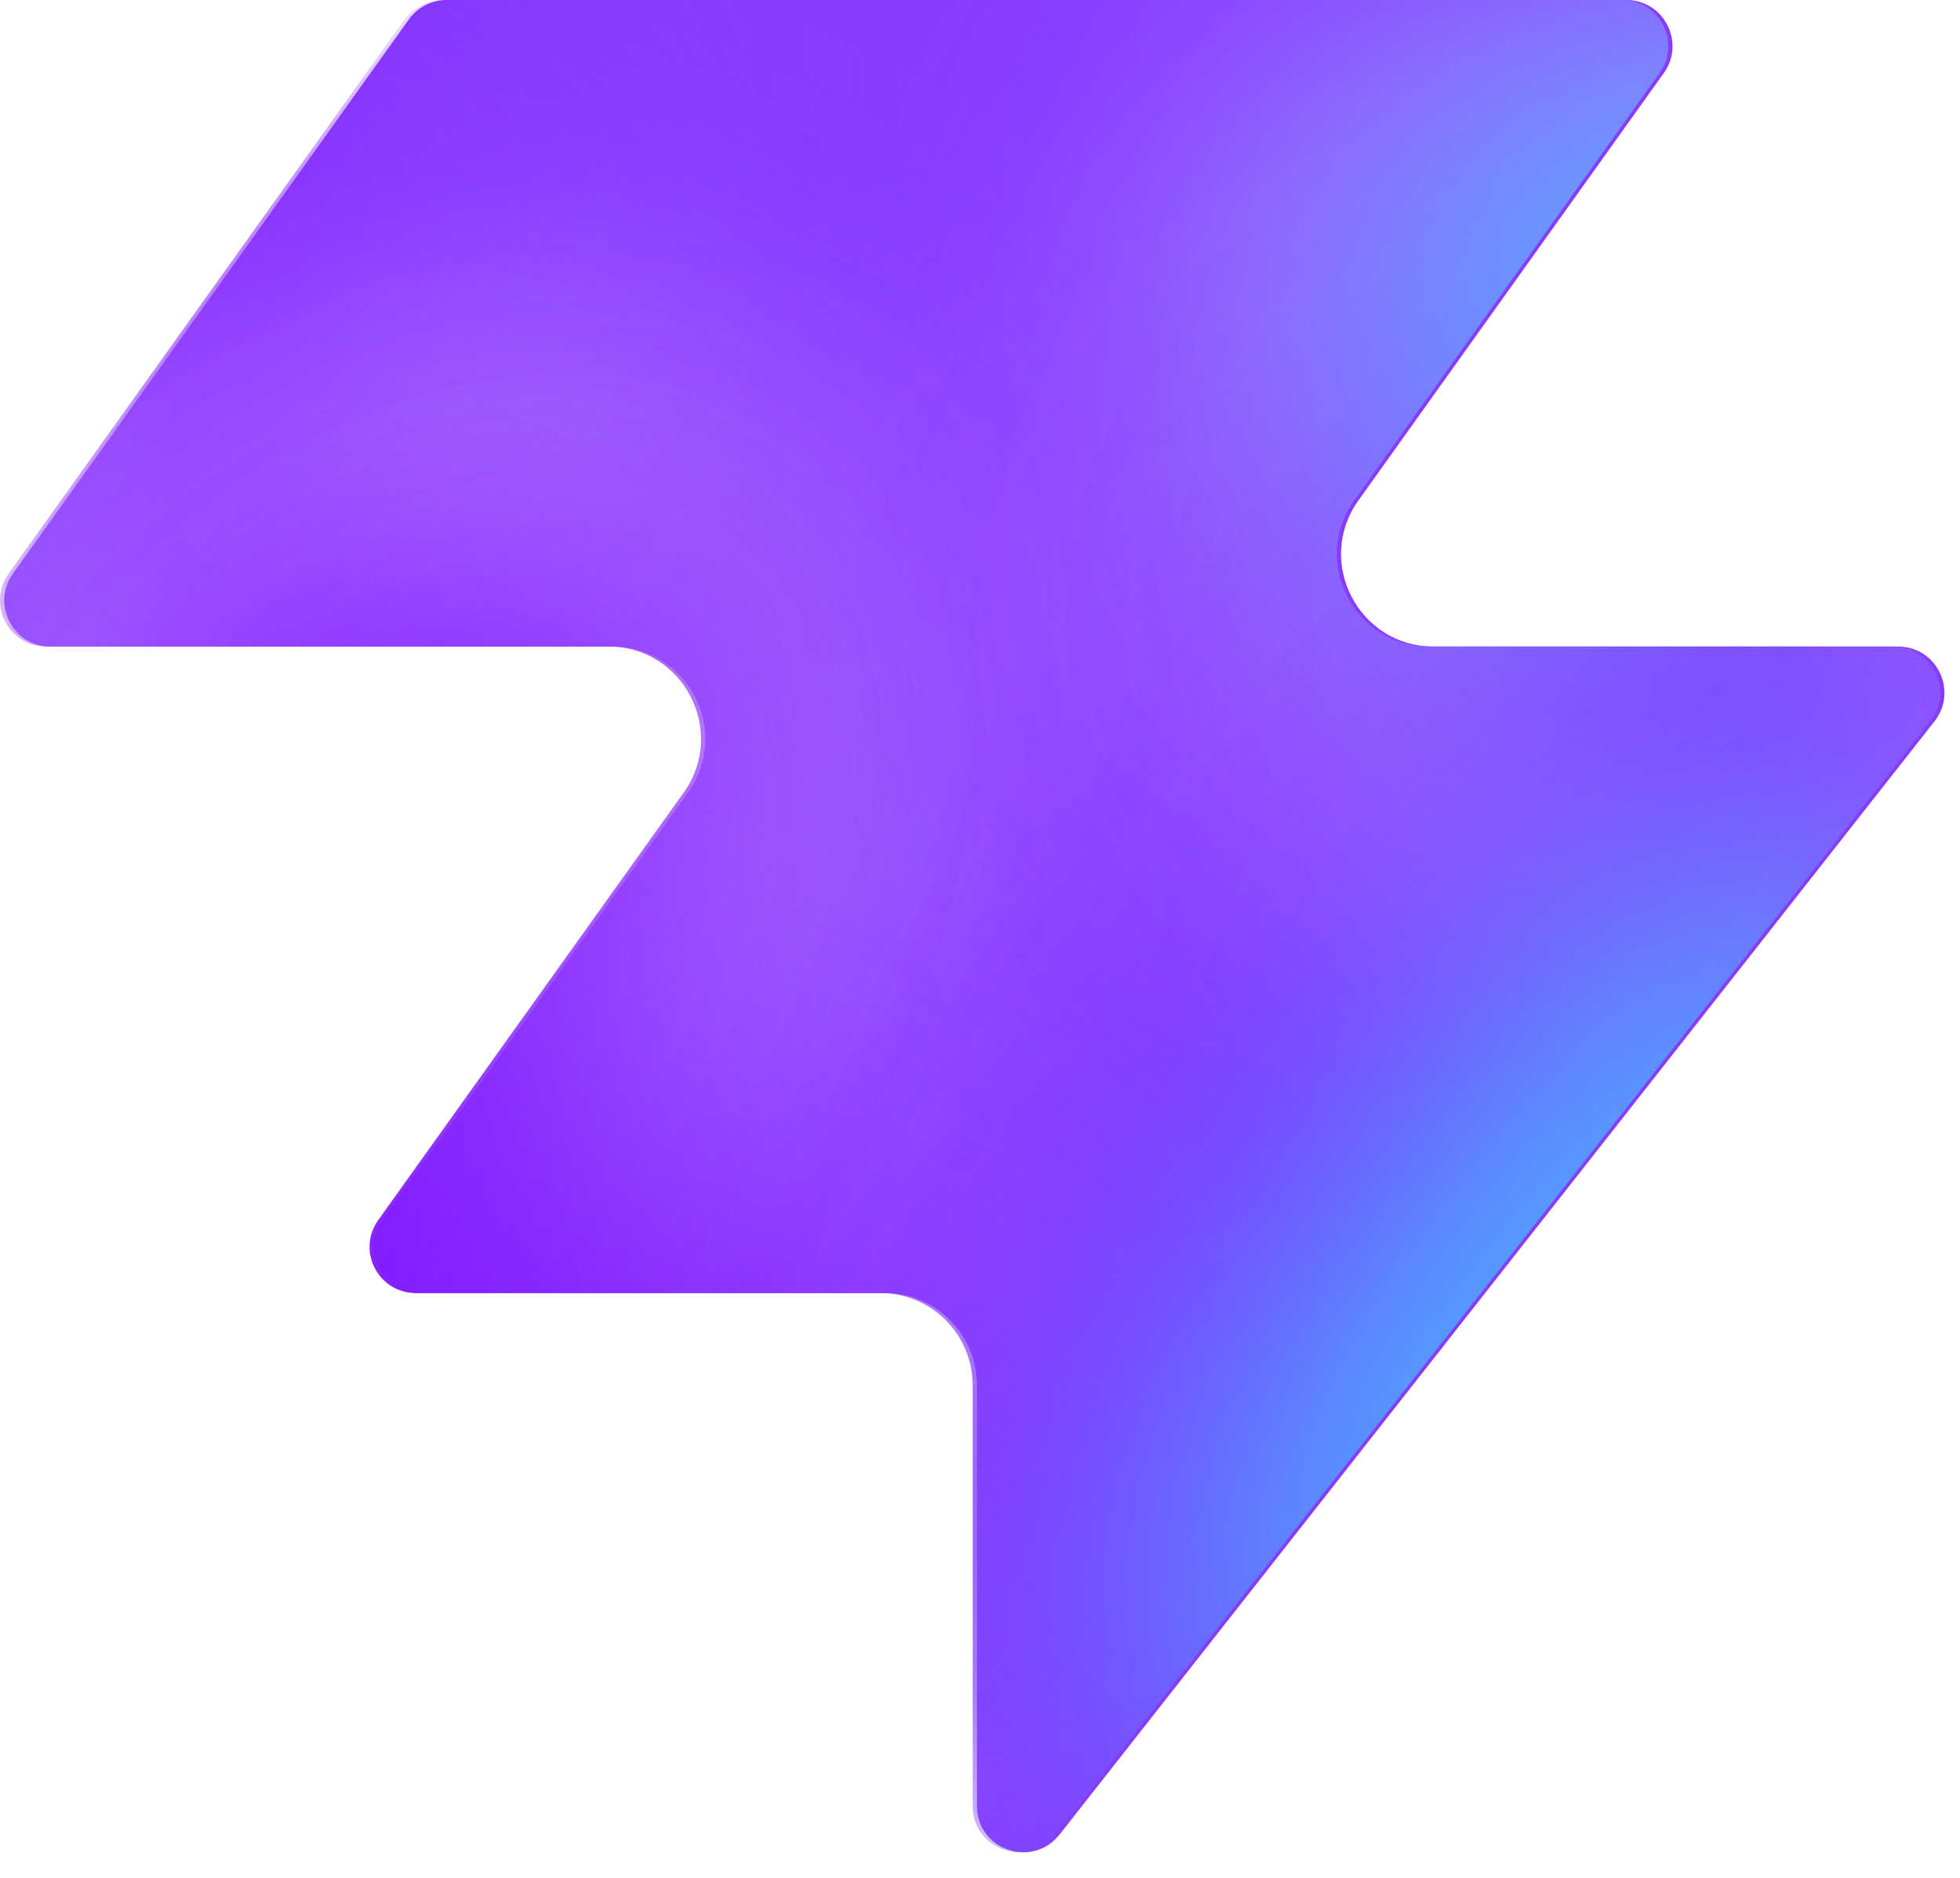
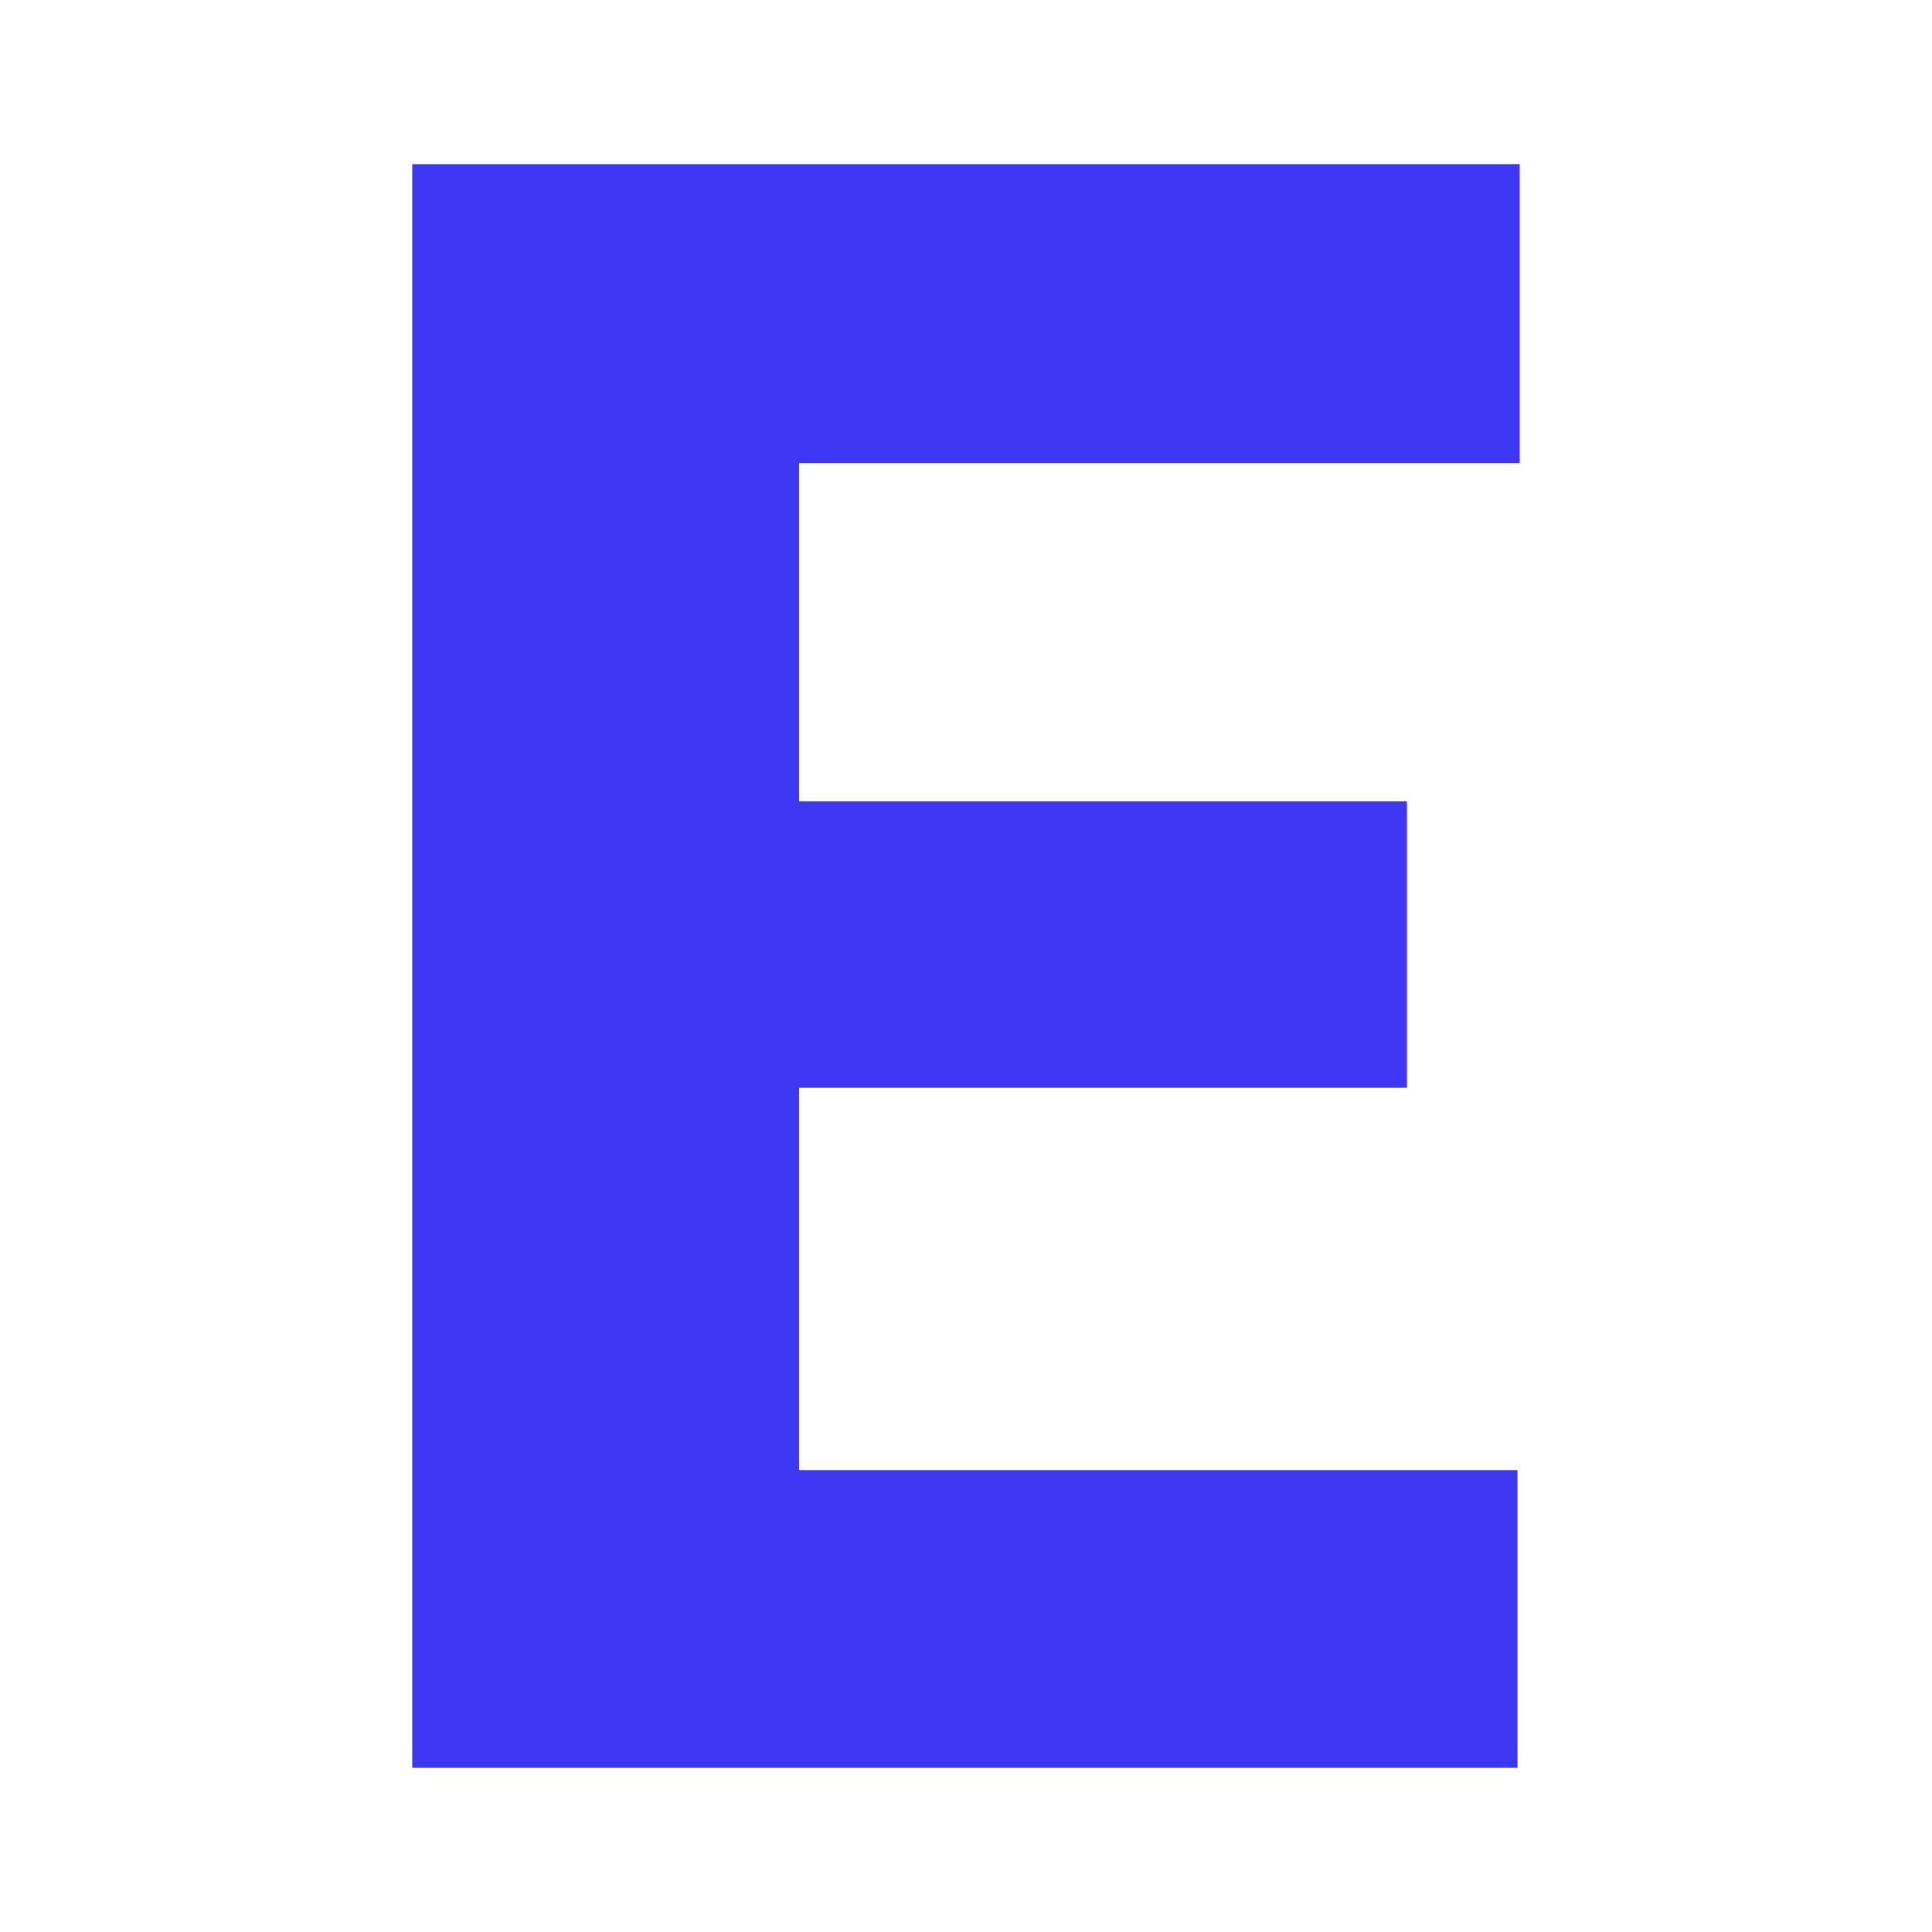
- <svg xmlns="http://www.w3.org/2000/svg" width="48" height="46" fill="none" viewBox="0 0 48 46">
-   <path fill="#863bff" d="M25.946 44.938c-.664.845-2.021.375-2.021-.698V33.937a2.26 2.26 0 0 0-2.262-2.262H10.287c-.92 0-1.456-1.04-.92-1.788l7.48-10.471c1.07-1.497 0-3.578-1.842-3.578H1.237c-.92 0-1.456-1.04-.92-1.788L10.013.474c.214-.297.556-.474.92-.474h28.894c.92 0 1.456 1.04.92 1.788l-7.48 10.471c-1.07 1.498 0 3.579 1.842 3.579h11.377c.943 0 1.473 1.088.89 1.83L25.947 44.94z" style="fill:#863bff;fill:color(display-p3 .525 .23 1);fill-opacity:1" />
-   <mask id="a" width="48" height="46" x="0" y="0" maskUnits="userSpaceOnUse" style="mask-type:alpha">
-     <path fill="#000" d="M25.842 44.938c-.664.844-2.021.375-2.021-.698V33.937a2.26 2.26 0 0 0-2.262-2.262H10.183c-.92 0-1.456-1.04-.92-1.788l7.48-10.471c1.07-1.498 0-3.579-1.842-3.579H1.133c-.92 0-1.456-1.04-.92-1.787L9.91.473c.214-.297.556-.474.92-.474h28.894c.92 0 1.456 1.04.92 1.788l-7.48 10.471c-1.07 1.498 0 3.578 1.842 3.578h11.377c.943 0 1.473 1.088.89 1.832L25.843 44.94z" style="fill:#000;fill-opacity:1" />
-   </mask>
-   <g mask="url(#a)">
-     <g filter="url(#b)">
-       <ellipse cx="5.508" cy="14.704" fill="#ede6ff" rx="5.508" ry="14.704" style="fill:#ede6ff;fill:color(display-p3 .927 .903 1);fill-opacity:1" transform="matrix(.00324 1 1 -.00324 -4.47 31.516)" />
-     </g>
-     <g filter="url(#c)">
-       <ellipse cx="10.399" cy="29.851" fill="#ede6ff" rx="10.399" ry="29.851" style="fill:#ede6ff;fill:color(display-p3 .927 .903 1);fill-opacity:1" transform="matrix(.00324 1 1 -.00324 -39.328 7.883)" />
-     </g>
-     <g filter="url(#d)">
-       <ellipse cx="5.508" cy="30.487" fill="#7e14ff" rx="5.508" ry="30.487" style="fill:#7e14ff;fill:color(display-p3 .492 .077 1);fill-opacity:1" transform="rotate(89.814 -25.913 -14.639)scale(1 -1)" />
-     </g>
-     <g filter="url(#e)">
-       <ellipse cx="5.508" cy="30.599" fill="#7e14ff" rx="5.508" ry="30.599" style="fill:#7e14ff;fill:color(display-p3 .492 .077 1);fill-opacity:1" transform="rotate(89.814 -32.644 -3.334)scale(1 -1)" />
-     </g>
-     <g filter="url(#f)">
-       <ellipse cx="5.508" cy="30.599" fill="#7e14ff" rx="5.508" ry="30.599" style="fill:#7e14ff;fill:color(display-p3 .492 .077 1);fill-opacity:1" transform="matrix(.00324 1 1 -.00324 -34.34 30.47)" />
-     </g>
-     <g filter="url(#g)">
-       <ellipse cx="14.072" cy="22.078" fill="#ede6ff" rx="14.072" ry="22.078" style="fill:#ede6ff;fill:color(display-p3 .927 .903 1);fill-opacity:1" transform="rotate(93.35 24.506 48.493)scale(-1 1)" />
-     </g>
-     <g filter="url(#h)">
-       <ellipse cx="3.47" cy="21.501" fill="#7e14ff" rx="3.47" ry="21.501" style="fill:#7e14ff;fill:color(display-p3 .492 .077 1);fill-opacity:1" transform="rotate(89.009 28.708 47.59)scale(-1 1)" />
-     </g>
-     <g filter="url(#i)">
-       <ellipse cx="3.47" cy="21.501" fill="#7e14ff" rx="3.47" ry="21.501" style="fill:#7e14ff;fill:color(display-p3 .492 .077 1);fill-opacity:1" transform="rotate(89.009 28.708 47.59)scale(-1 1)" />
-     </g>
-     <g filter="url(#j)">
-       <ellipse cx=".387" cy="8.972" fill="#7e14ff" rx="4.407" ry="29.108" style="fill:#7e14ff;fill:color(display-p3 .492 .077 1);fill-opacity:1" transform="rotate(39.51 .387 8.972)" />
-     </g>
-     <g filter="url(#k)">
-       <ellipse cx="47.523" cy="-6.092" fill="#7e14ff" rx="4.407" ry="29.108" style="fill:#7e14ff;fill:color(display-p3 .492 .077 1);fill-opacity:1" transform="rotate(37.892 47.523 -6.092)" />
-     </g>
-     <g filter="url(#l)">
-       <ellipse cx="41.412" cy="6.333" fill="#47bfff" rx="5.971" ry="9.665" style="fill:#47bfff;fill:color(display-p3 .28 .748 1);fill-opacity:1" transform="rotate(37.892 41.412 6.333)" />
-     </g>
-     <g filter="url(#m)">
-       <ellipse cx="-1.879" cy="38.332" fill="#7e14ff" rx="4.407" ry="29.108" style="fill:#7e14ff;fill:color(display-p3 .492 .077 1);fill-opacity:1" transform="rotate(37.892 -1.88 38.332)" />
-     </g>
-     <g filter="url(#n)">
-       <ellipse cx="-1.879" cy="38.332" fill="#7e14ff" rx="4.407" ry="29.108" style="fill:#7e14ff;fill:color(display-p3 .492 .077 1);fill-opacity:1" transform="rotate(37.892 -1.88 38.332)" />
-     </g>
-     <g filter="url(#o)">
-       <ellipse cx="35.651" cy="29.907" fill="#7e14ff" rx="4.407" ry="29.108" style="fill:#7e14ff;fill:color(display-p3 .492 .077 1);fill-opacity:1" transform="rotate(37.892 35.651 29.907)" />
-     </g>
-     <g filter="url(#p)">
-       <ellipse cx="38.418" cy="32.4" fill="#47bfff" rx="5.971" ry="15.297" style="fill:#47bfff;fill:color(display-p3 .28 .748 1);fill-opacity:1" transform="rotate(37.892 38.418 32.4)" />
+ <svg xmlns="http://www.w3.org/2000/svg" version="1.1" viewBox="0 0 200 200">
+   <rect width="200" height="200" fill="url('#gradient')" />
+   <defs>
+     <linearGradient id="gradient" gradientTransform="rotate(160 0.5 0.5)">
+       <stop offset="0%" stop-color="#ffffff" />
+       <stop offset="100%" stop-color="#ffffff" />
+     </linearGradient>
+   </defs>
+   <g>
+     <g fill="#3d37f4" transform="matrix(11.67473,0,0,11.67473,30.18369,183.0067)" stroke="#1d7ede" stroke-width="0">
+       <path d="M9.89-8.57L9.89-6.03L4.50-6.03L4.50-2.64L10.87-2.64L10.87 0L1.07 0L1.07-14.22L10.89-14.22L10.89-11.57L4.50-11.57L4.50-8.57L9.89-8.57Z" />
    </g>
  </g>
-   <defs>
-     <filter id="b" width="60.045" height="41.654" x="-19.77" y="16.149" color-interpolation-filters="sRGB" filterUnits="userSpaceOnUse">
-       <feFlood flood-opacity="0" result="BackgroundImageFix" />
-       <feBlend in="SourceGraphic" in2="BackgroundImageFix" result="shape" />
-       <feGaussianBlur result="effect1_foregroundBlur_2002_17158" stdDeviation="7.659" />
-     </filter>
-     <filter id="c" width="90.34" height="51.437" x="-54.613" y="-7.533" color-interpolation-filters="sRGB" filterUnits="userSpaceOnUse">
-       <feFlood flood-opacity="0" result="BackgroundImageFix" />
-       <feBlend in="SourceGraphic" in2="BackgroundImageFix" result="shape" />
-       <feGaussianBlur result="effect1_foregroundBlur_2002_17158" stdDeviation="7.659" />
-     </filter>
-     <filter id="d" width="79.355" height="29.4" x="-49.64" y="2.03" color-interpolation-filters="sRGB" filterUnits="userSpaceOnUse">
-       <feFlood flood-opacity="0" result="BackgroundImageFix" />
-       <feBlend in="SourceGraphic" in2="BackgroundImageFix" result="shape" />
-       <feGaussianBlur result="effect1_foregroundBlur_2002_17158" stdDeviation="4.596" />
-     </filter>
-     <filter id="e" width="79.579" height="29.4" x="-45.045" y="20.029" color-interpolation-filters="sRGB" filterUnits="userSpaceOnUse">
-       <feFlood flood-opacity="0" result="BackgroundImageFix" />
-       <feBlend in="SourceGraphic" in2="BackgroundImageFix" result="shape" />
-       <feGaussianBlur result="effect1_foregroundBlur_2002_17158" stdDeviation="4.596" />
-     </filter>
-     <filter id="f" width="79.579" height="29.4" x="-43.513" y="21.178" color-interpolation-filters="sRGB" filterUnits="userSpaceOnUse">
-       <feFlood flood-opacity="0" result="BackgroundImageFix" />
-       <feBlend in="SourceGraphic" in2="BackgroundImageFix" result="shape" />
-       <feGaussianBlur result="effect1_foregroundBlur_2002_17158" stdDeviation="4.596" />
-     </filter>
-     <filter id="g" width="74.749" height="58.852" x="15.756" y="-17.901" color-interpolation-filters="sRGB" filterUnits="userSpaceOnUse">
-       <feFlood flood-opacity="0" result="BackgroundImageFix" />
-       <feBlend in="SourceGraphic" in2="BackgroundImageFix" result="shape" />
-       <feGaussianBlur result="effect1_foregroundBlur_2002_17158" stdDeviation="7.659" />
-     </filter>
-     <filter id="h" width="61.377" height="25.362" x="23.548" y="2.284" color-interpolation-filters="sRGB" filterUnits="userSpaceOnUse">
-       <feFlood flood-opacity="0" result="BackgroundImageFix" />
-       <feBlend in="SourceGraphic" in2="BackgroundImageFix" result="shape" />
-       <feGaussianBlur result="effect1_foregroundBlur_2002_17158" stdDeviation="4.596" />
-     </filter>
-     <filter id="i" width="61.377" height="25.362" x="23.548" y="2.284" color-interpolation-filters="sRGB" filterUnits="userSpaceOnUse">
-       <feFlood flood-opacity="0" result="BackgroundImageFix" />
-       <feBlend in="SourceGraphic" in2="BackgroundImageFix" result="shape" />
-       <feGaussianBlur result="effect1_foregroundBlur_2002_17158" stdDeviation="4.596" />
-     </filter>
-     <filter id="j" width="56.045" height="63.649" x="-27.636" y="-22.853" color-interpolation-filters="sRGB" filterUnits="userSpaceOnUse">
-       <feFlood flood-opacity="0" result="BackgroundImageFix" />
-       <feBlend in="SourceGraphic" in2="BackgroundImageFix" result="shape" />
-       <feGaussianBlur result="effect1_foregroundBlur_2002_17158" stdDeviation="4.596" />
-     </filter>
-     <filter id="k" width="54.814" height="64.646" x="20.116" y="-38.415" color-interpolation-filters="sRGB" filterUnits="userSpaceOnUse">
-       <feFlood flood-opacity="0" result="BackgroundImageFix" />
-       <feBlend in="SourceGraphic" in2="BackgroundImageFix" result="shape" />
-       <feGaussianBlur result="effect1_foregroundBlur_2002_17158" stdDeviation="4.596" />
-     </filter>
-     <filter id="l" width="33.541" height="35.313" x="24.641" y="-11.323" color-interpolation-filters="sRGB" filterUnits="userSpaceOnUse">
-       <feFlood flood-opacity="0" result="BackgroundImageFix" />
-       <feBlend in="SourceGraphic" in2="BackgroundImageFix" result="shape" />
-       <feGaussianBlur result="effect1_foregroundBlur_2002_17158" stdDeviation="4.596" />
-     </filter>
-     <filter id="m" width="54.814" height="64.646" x="-29.286" y="6.009" color-interpolation-filters="sRGB" filterUnits="userSpaceOnUse">
-       <feFlood flood-opacity="0" result="BackgroundImageFix" />
-       <feBlend in="SourceGraphic" in2="BackgroundImageFix" result="shape" />
-       <feGaussianBlur result="effect1_foregroundBlur_2002_17158" stdDeviation="4.596" />
-     </filter>
-     <filter id="n" width="54.814" height="64.646" x="-29.286" y="6.009" color-interpolation-filters="sRGB" filterUnits="userSpaceOnUse">
-       <feFlood flood-opacity="0" result="BackgroundImageFix" />
-       <feBlend in="SourceGraphic" in2="BackgroundImageFix" result="shape" />
-       <feGaussianBlur result="effect1_foregroundBlur_2002_17158" stdDeviation="4.596" />
-     </filter>
-     <filter id="o" width="54.814" height="64.646" x="8.244" y="-2.416" color-interpolation-filters="sRGB" filterUnits="userSpaceOnUse">
-       <feFlood flood-opacity="0" result="BackgroundImageFix" />
-       <feBlend in="SourceGraphic" in2="BackgroundImageFix" result="shape" />
-       <feGaussianBlur result="effect1_foregroundBlur_2002_17158" stdDeviation="4.596" />
-     </filter>
-     <filter id="p" width="39.409" height="43.623" x="18.713" y="10.588" color-interpolation-filters="sRGB" filterUnits="userSpaceOnUse">
-       <feFlood flood-opacity="0" result="BackgroundImageFix" />
-       <feBlend in="SourceGraphic" in2="BackgroundImageFix" result="shape" />
-       <feGaussianBlur result="effect1_foregroundBlur_2002_17158" stdDeviation="4.596" />
-     </filter>
-   </defs>
</svg>
